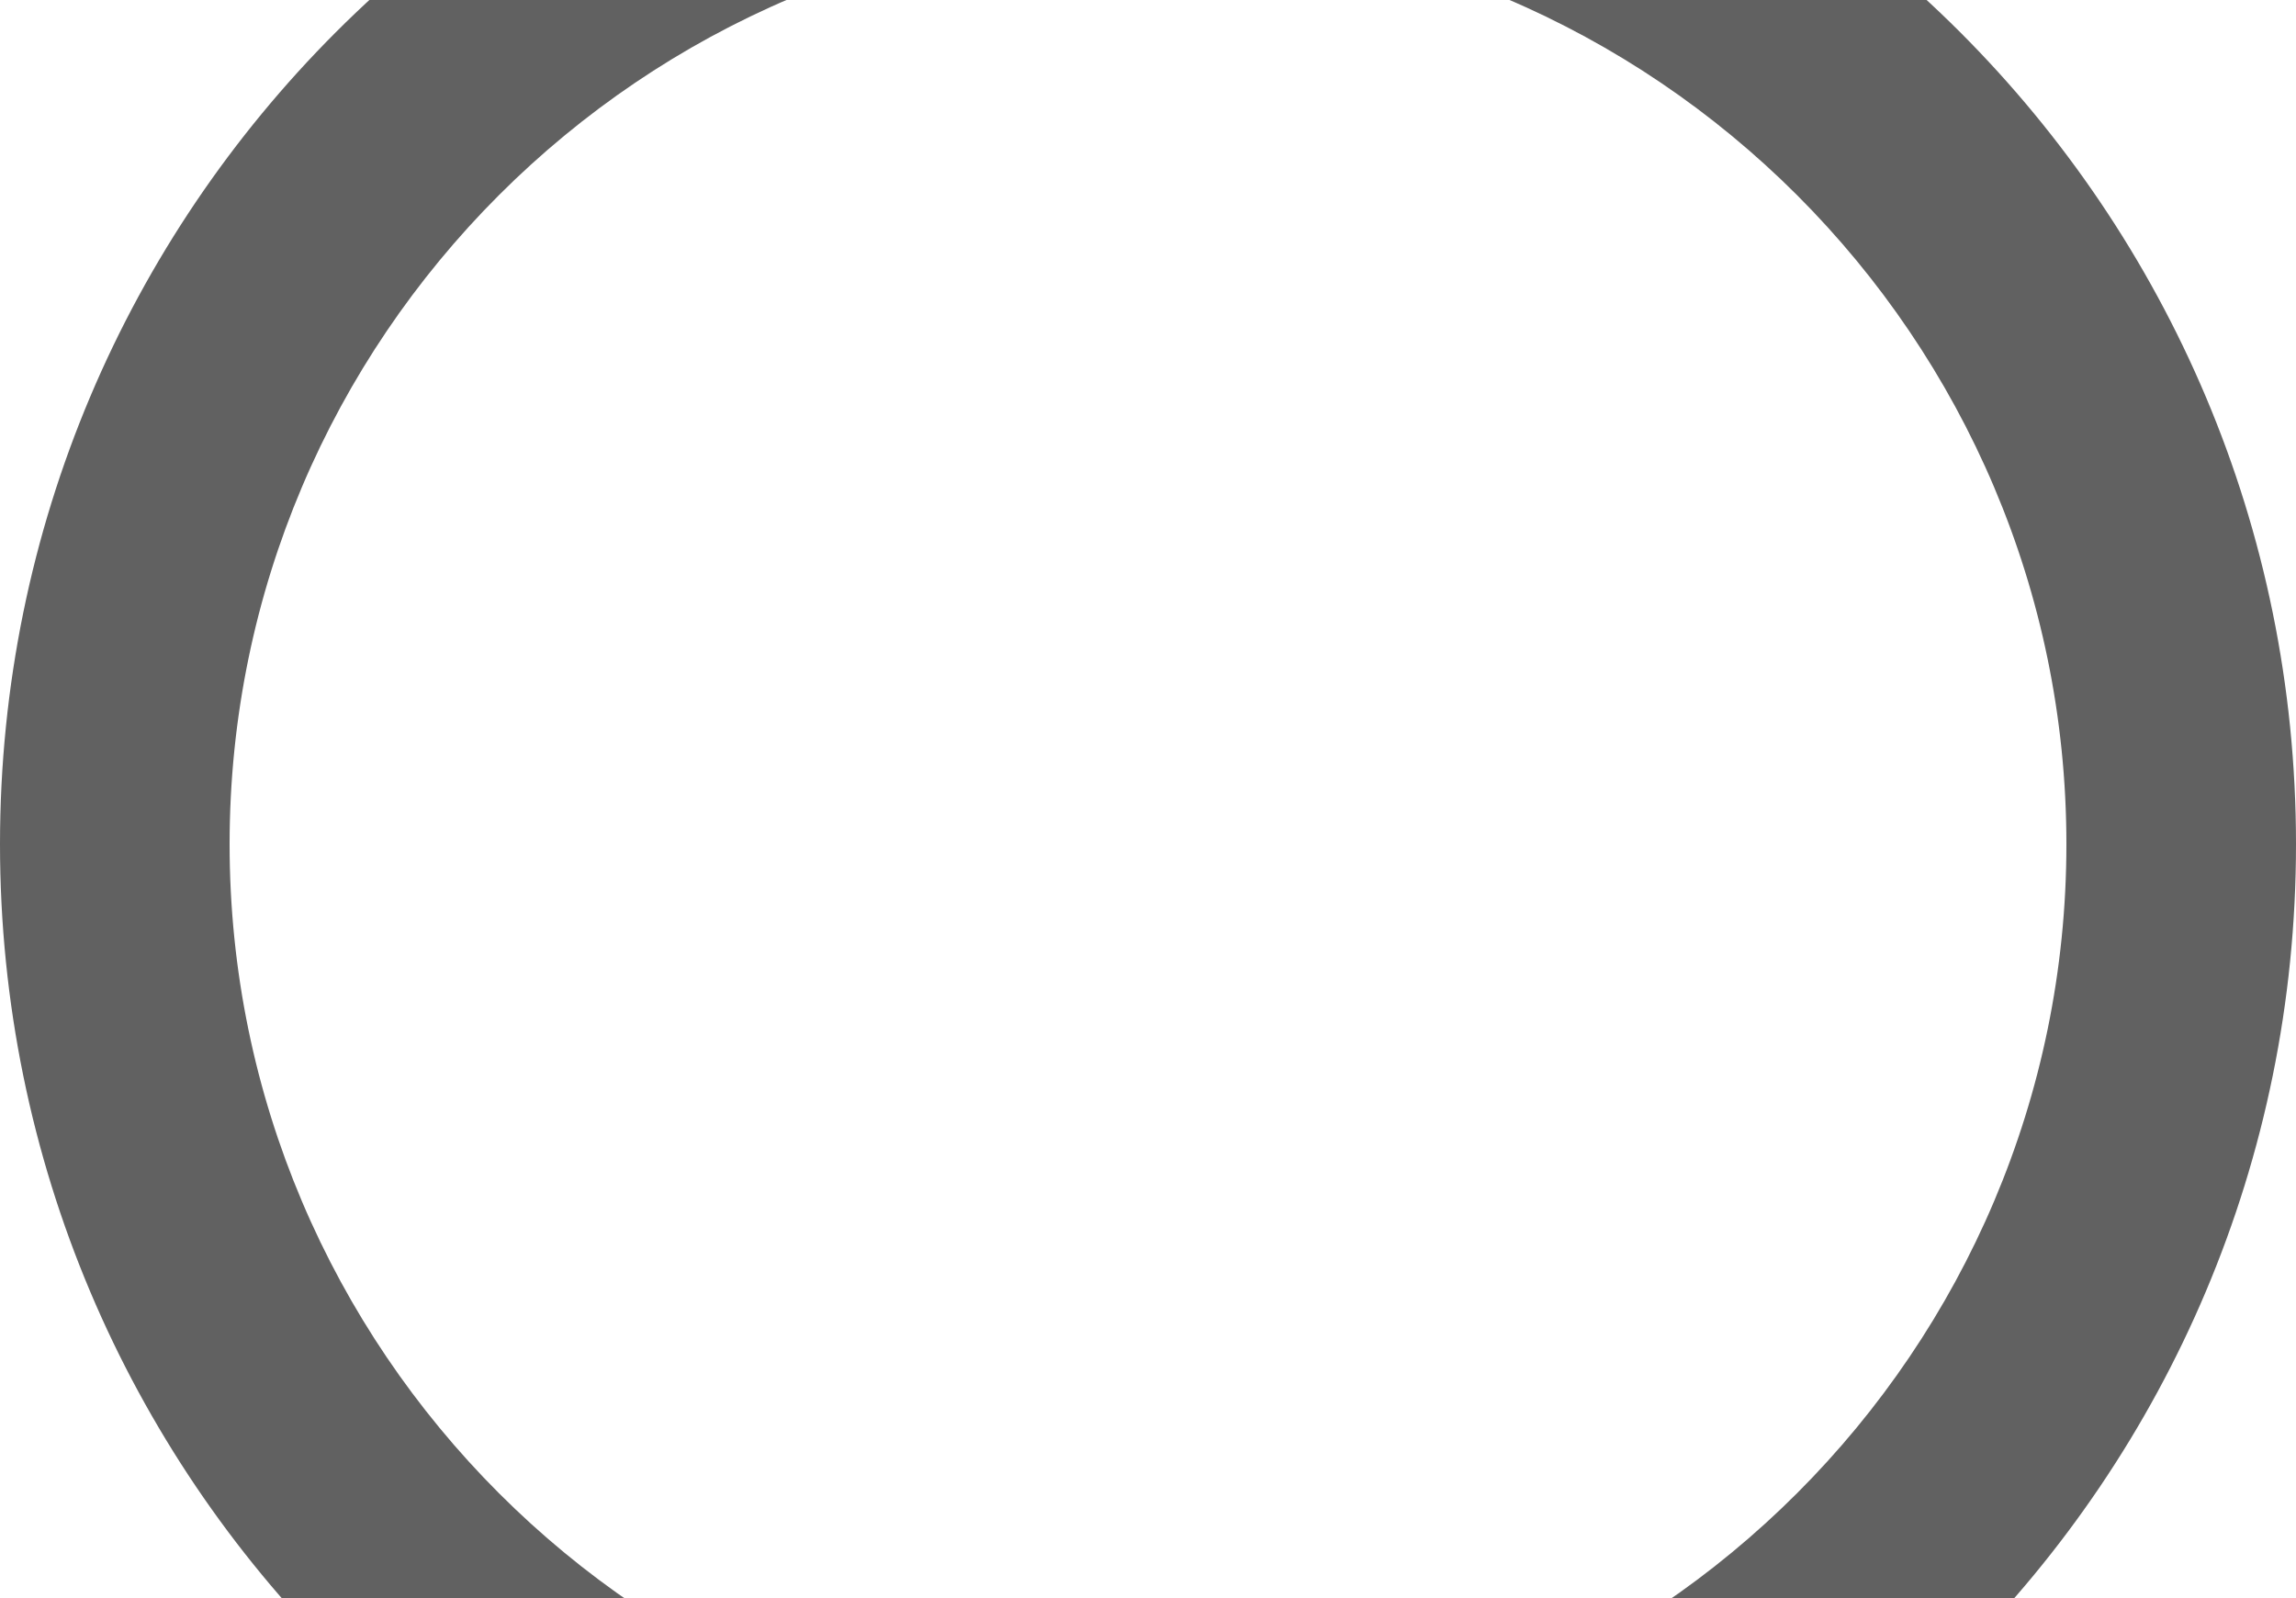
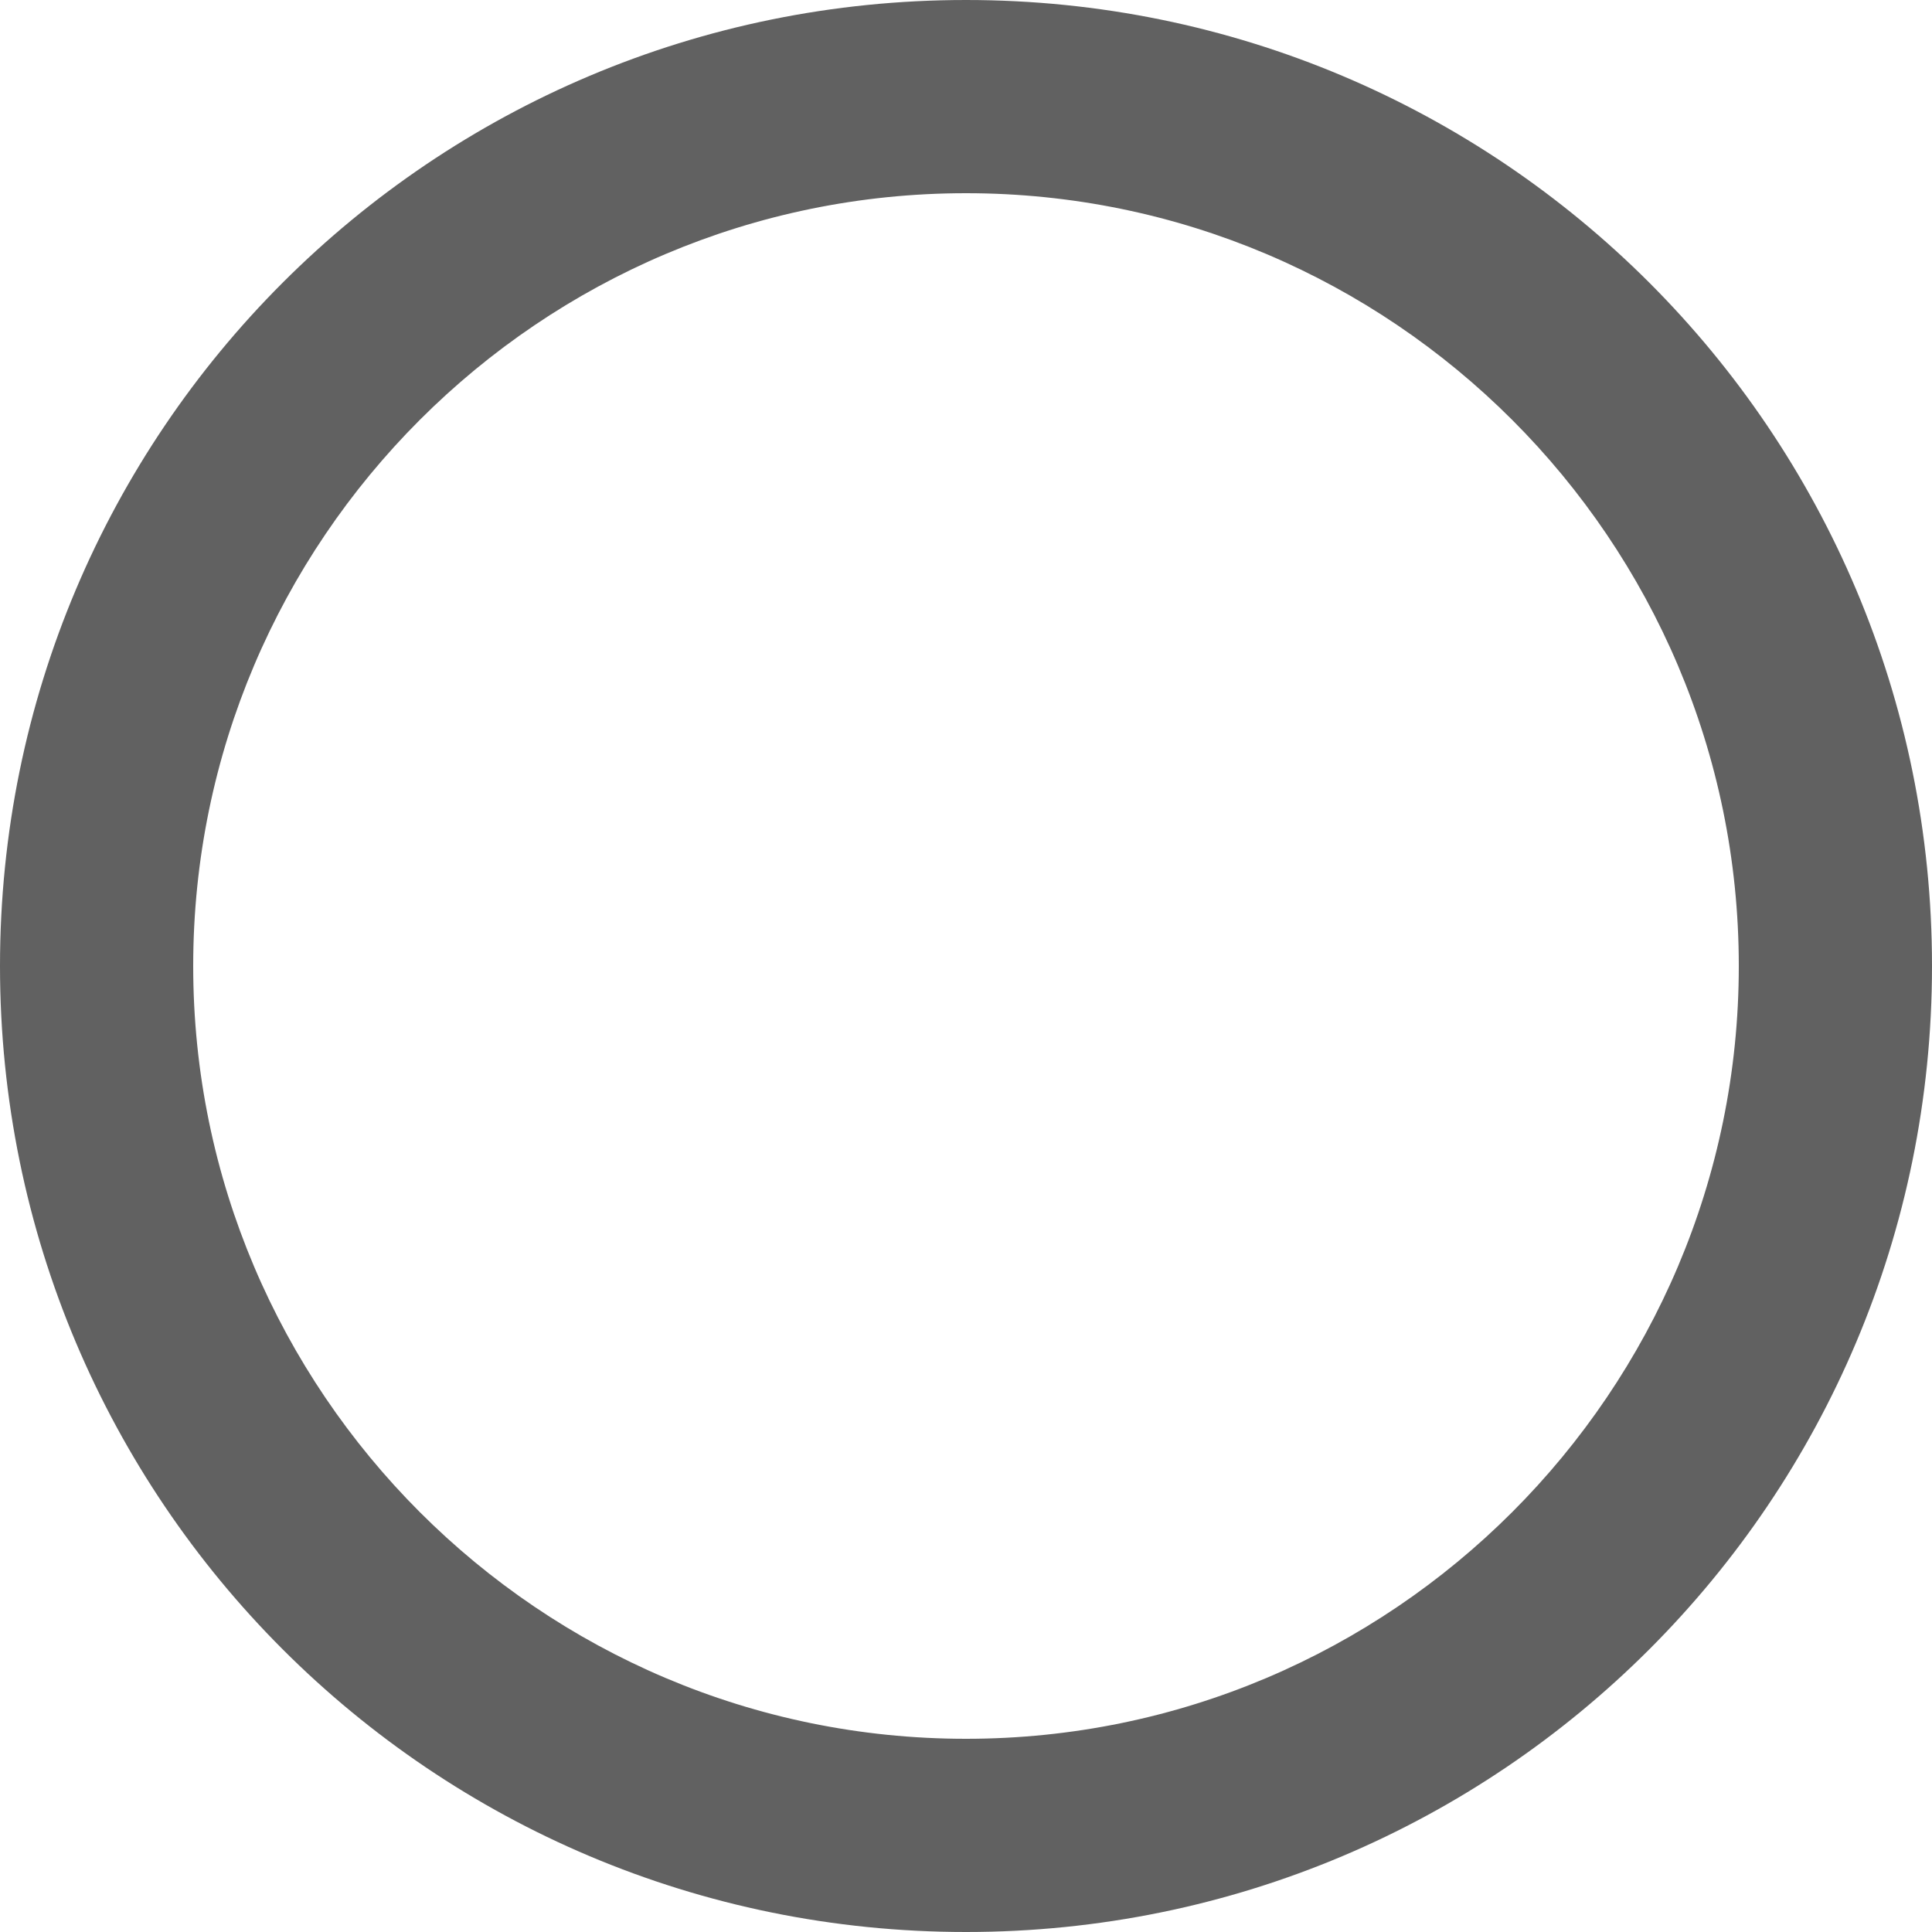
- <svg xmlns="http://www.w3.org/2000/svg" width="16" viewBox="0 0 23 16">
-   <g class="jp-icon3" fill="#616161" id="g4" transform="matrix(1.15,0,0,1.15,-2.3,-5.343478)">
+ <svg xmlns="http://www.w3.org/2000/svg" width="16" viewBox="0 0 16 16" version="1.1" id="svg6" height="16">
+   <defs id="defs10" />
+   <g class="jp-icon3" fill="#616161" id="g4" transform="matrix(0.8,0,0,0.8,-1.6,-1.6)">
    <path d="M 12,2 C 6.47,2 2,6.47 2,12 2,17.53 6.47,22 12,22 17.53,22 22,17.53 22,12 22,6.47 17.53,2 12,2 Z m 0,18 C 7.59,20 4,16.41 4,12 4,7.59 7.59,4 12,4 c 4.41,0 8,3.59 8,8 0,4.41 -3.59,8 -8,8 z" id="path2" />
  </g>
-   <text xml:space="preserve" style="font-size:30.667px;line-height:1.25;font-family:sans-serif;stroke-width:1.438" x="32.894" y="-25.325" id="text843">
-     <tspan id="tspan841" x="32.894" y="-25.325" style="stroke-width:1.438" />
+   <text xml:space="preserve" style="font-size:30.667px;line-height:1.25;font-family:sans-serif;stroke-width:1.438" x="32.894" y="-22.281" id="text843">
+     <tspan id="tspan841" x="32.894" y="-22.281" style="stroke-width:1.438" />
  </text>
</svg>
